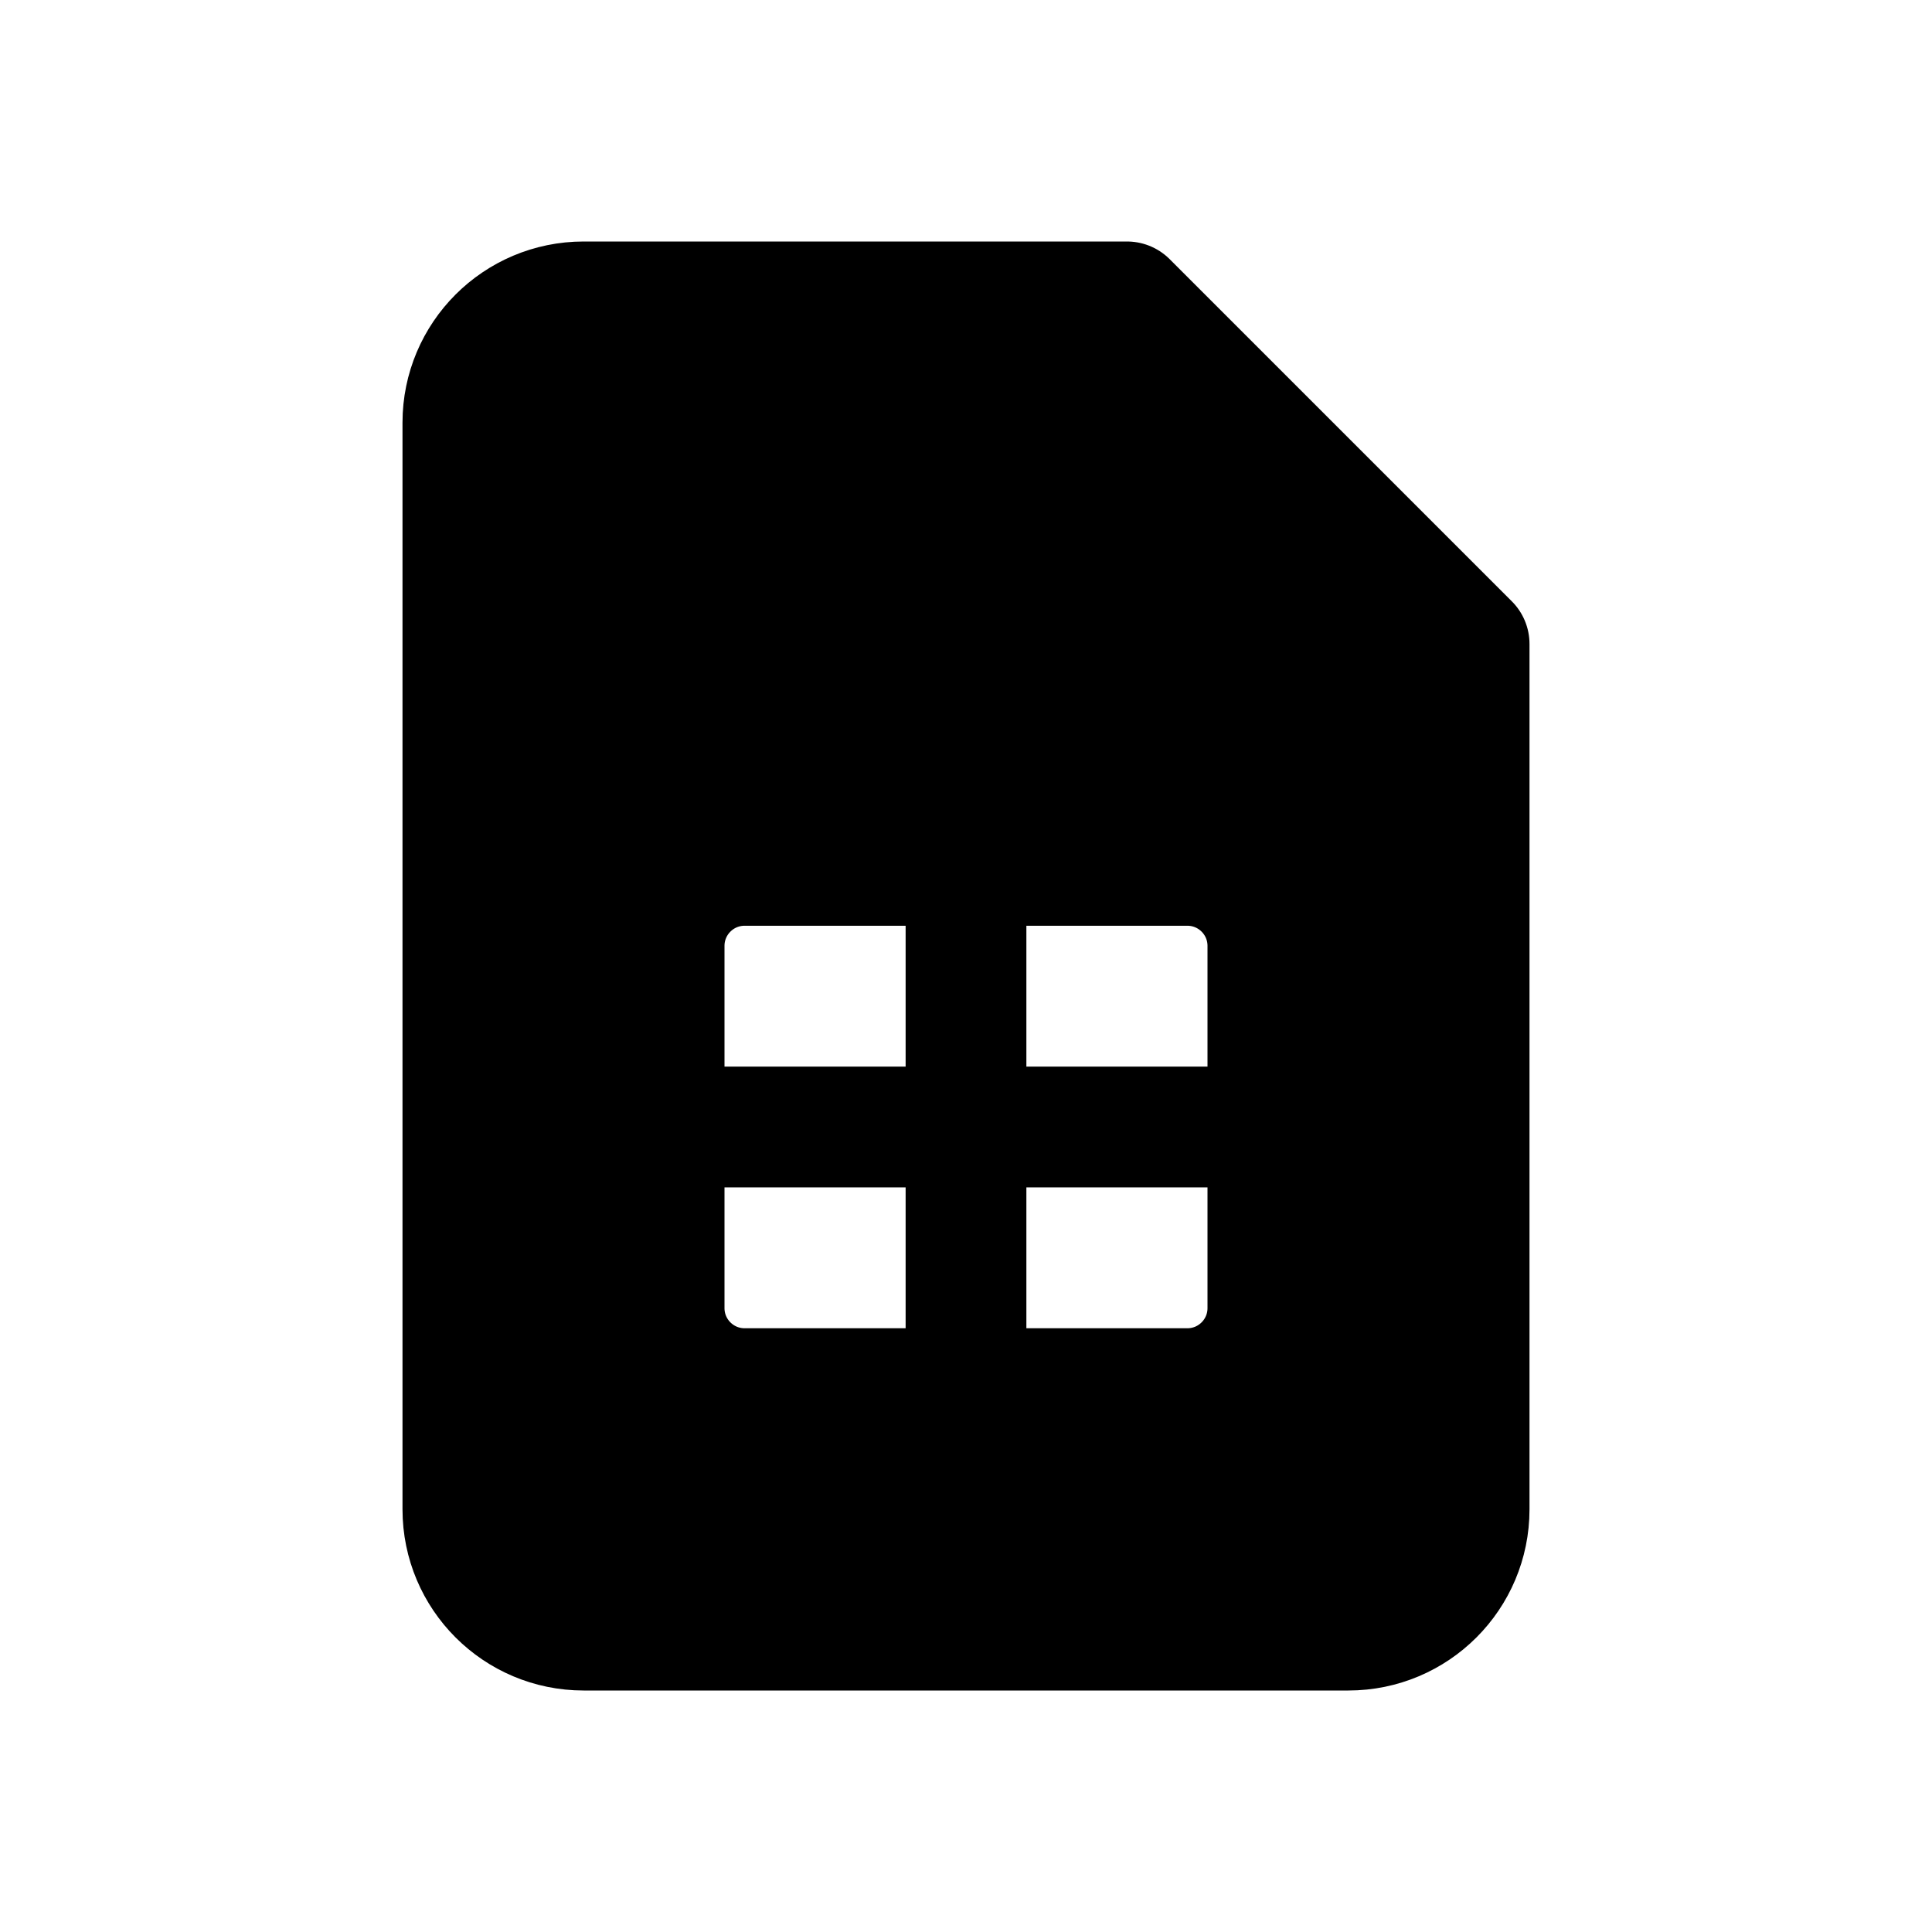
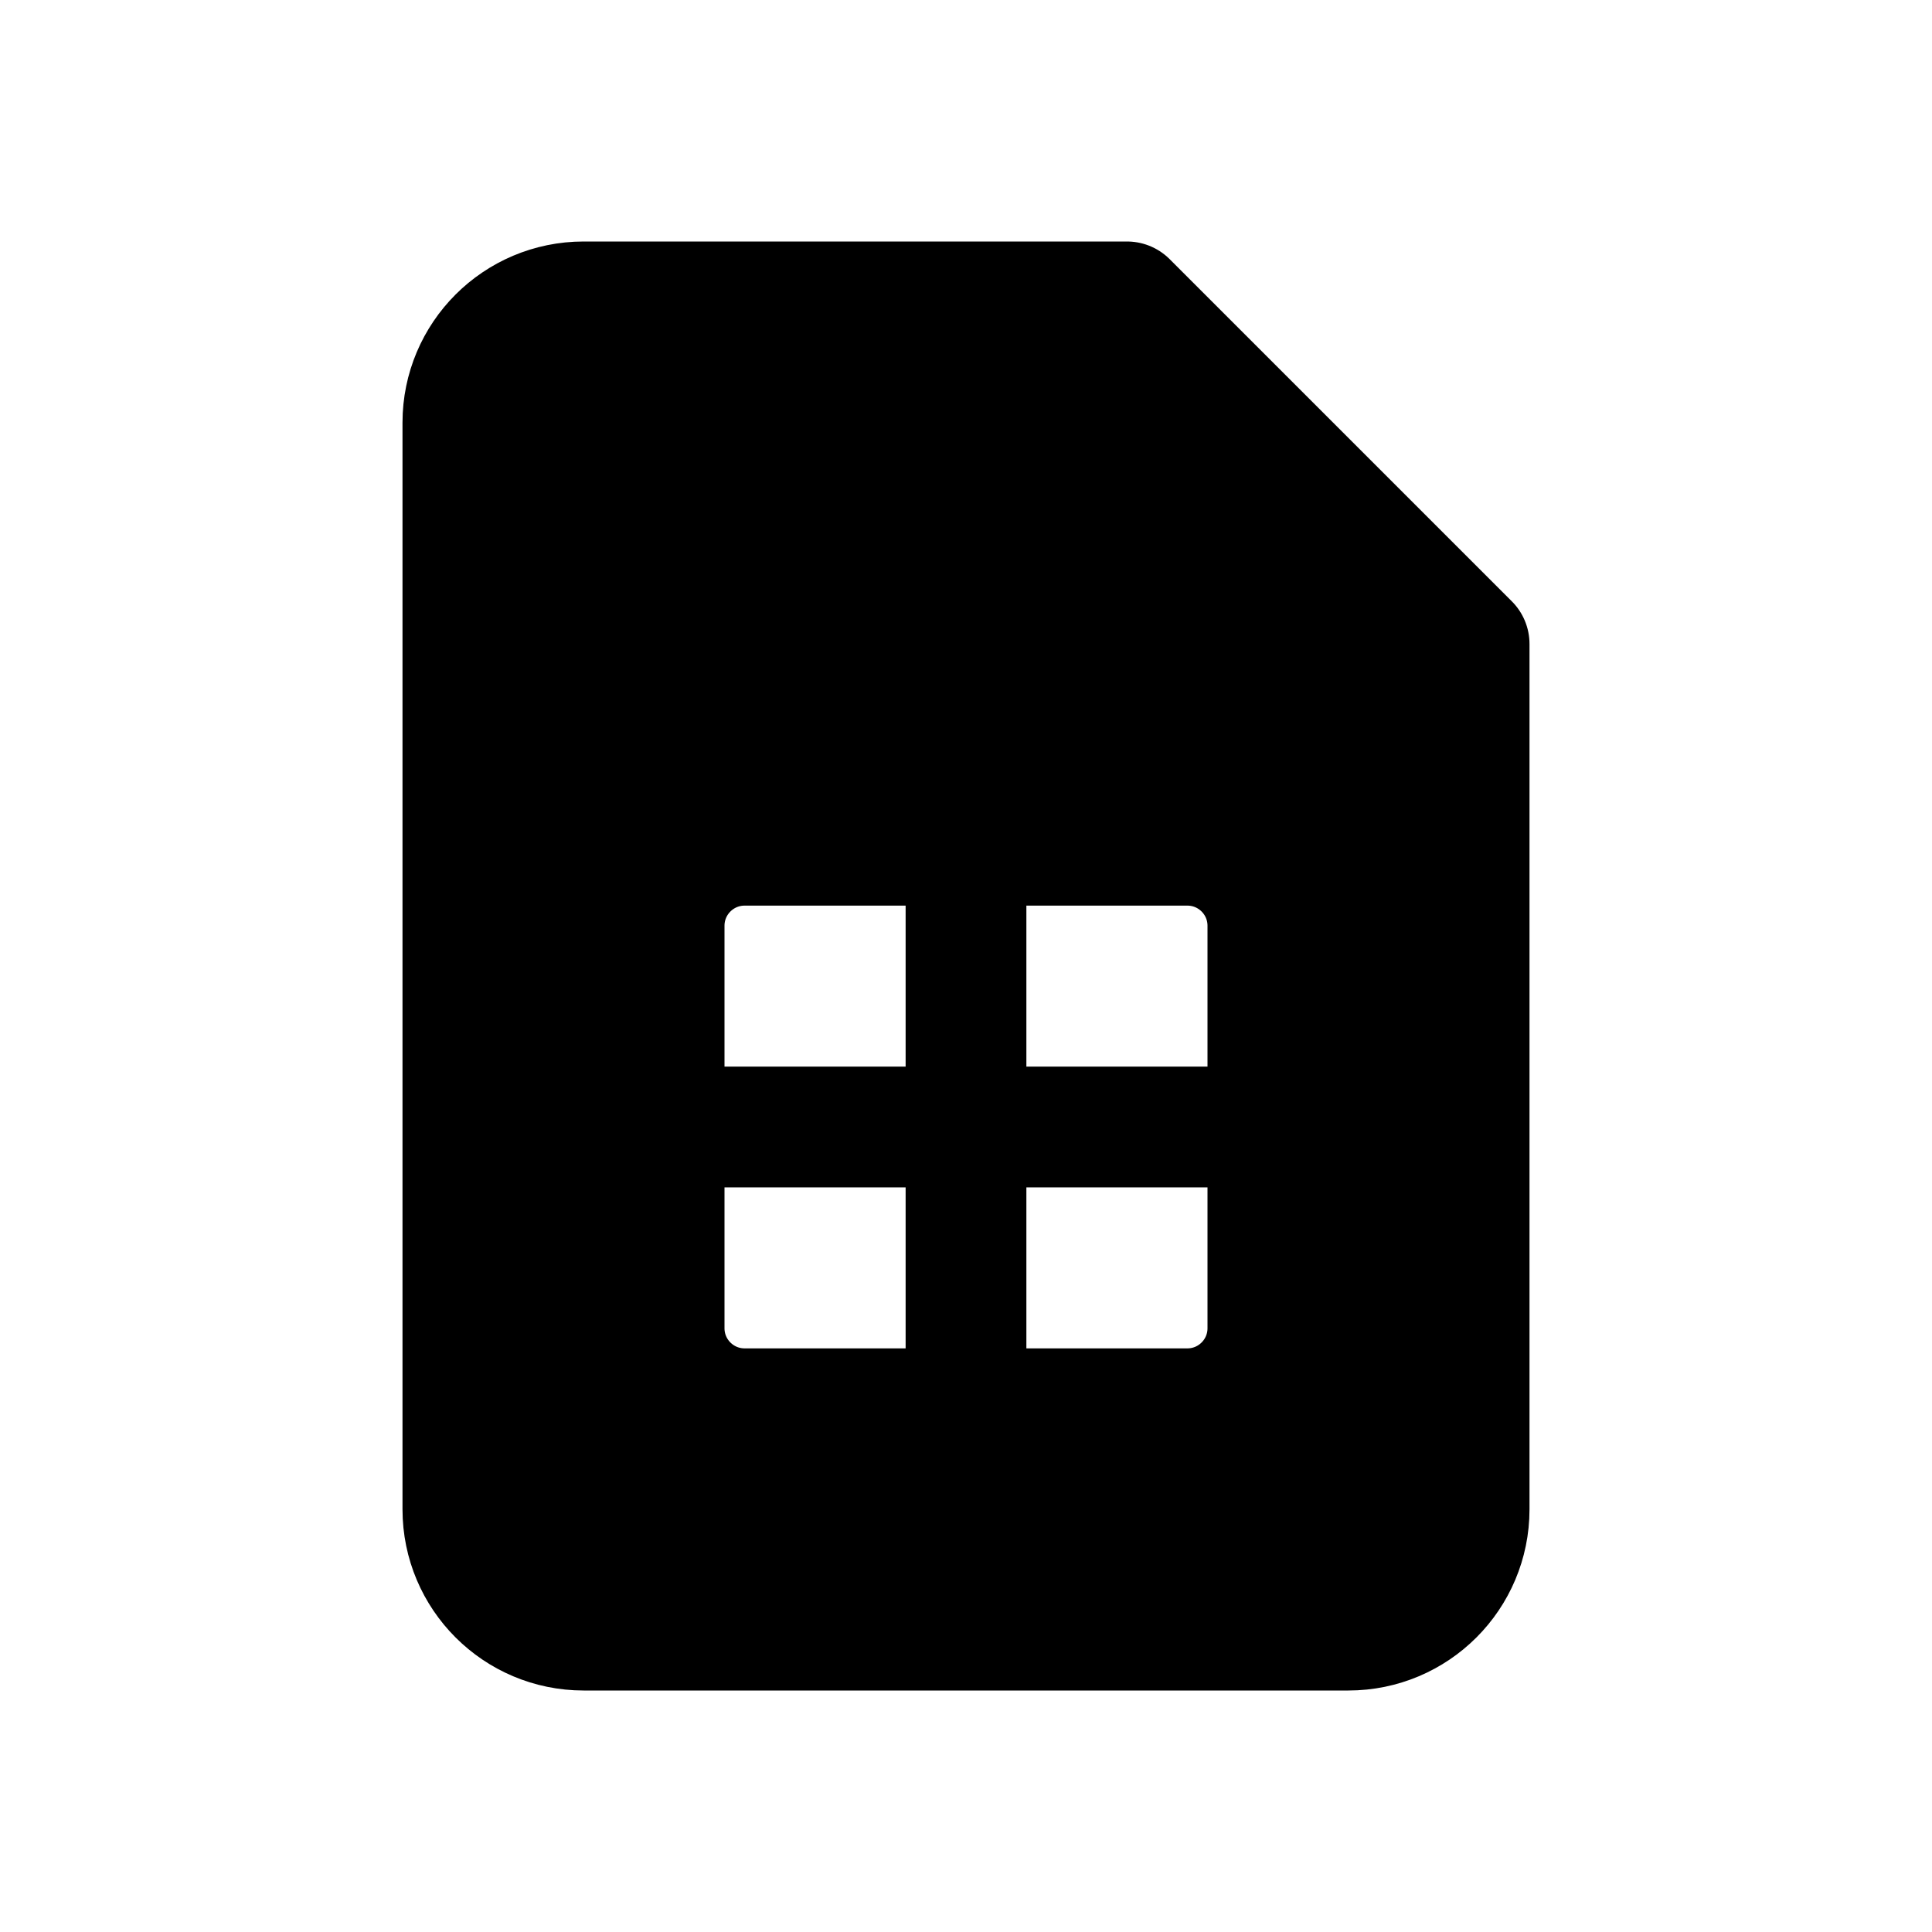
<svg xmlns="http://www.w3.org/2000/svg" viewBox="0 0 24 24" fill="currentColor" stroke="currentColor" stroke-width="1.5" stroke-linecap="round" stroke-linejoin="round" fill-rule="evenodd">
-   <path d="M14 3.75H7.25a1.5 1.5 0 0 0-1.5 1.5v13.5a1.5 1.5 0 0 0 1.5 1.5h9.5a1.5 1.5 0 0 0 1.5-1.5V8ZM8.25 14V11.75A1 1 0 0 1 9.25 10.75H12V14ZM12 10.75H14.75A1 1 0 0 1 15.75 11.75V14H12ZM15.75 14V16.25A1 1 0 0 1 14.75 17.25H12V14ZM12 17.25H9.25A1 1 0 0 1 8.25 16.25V14H12Z" />
+   <path d="M14 3.75H7.25a1.5 1.5 0 0 0-1.5 1.5v13.5a1.5 1.5 0 0 0 1.5 1.5h9.5a1.5 1.5 0 0 0 1.5-1.5V8ZM8.25 14V11.5A1 1 0 0 1 9.25 10.5H12V14ZM12 10.5H14.75A1 1 0 0 1 15.75 11.5V14H12ZM15.75 14V16.5A1 1 0 0 1 14.75 17.5H12V14ZM12 17.5H9.25A1 1 0 0 1 8.25 16.5V14H12Z" />
</svg>
